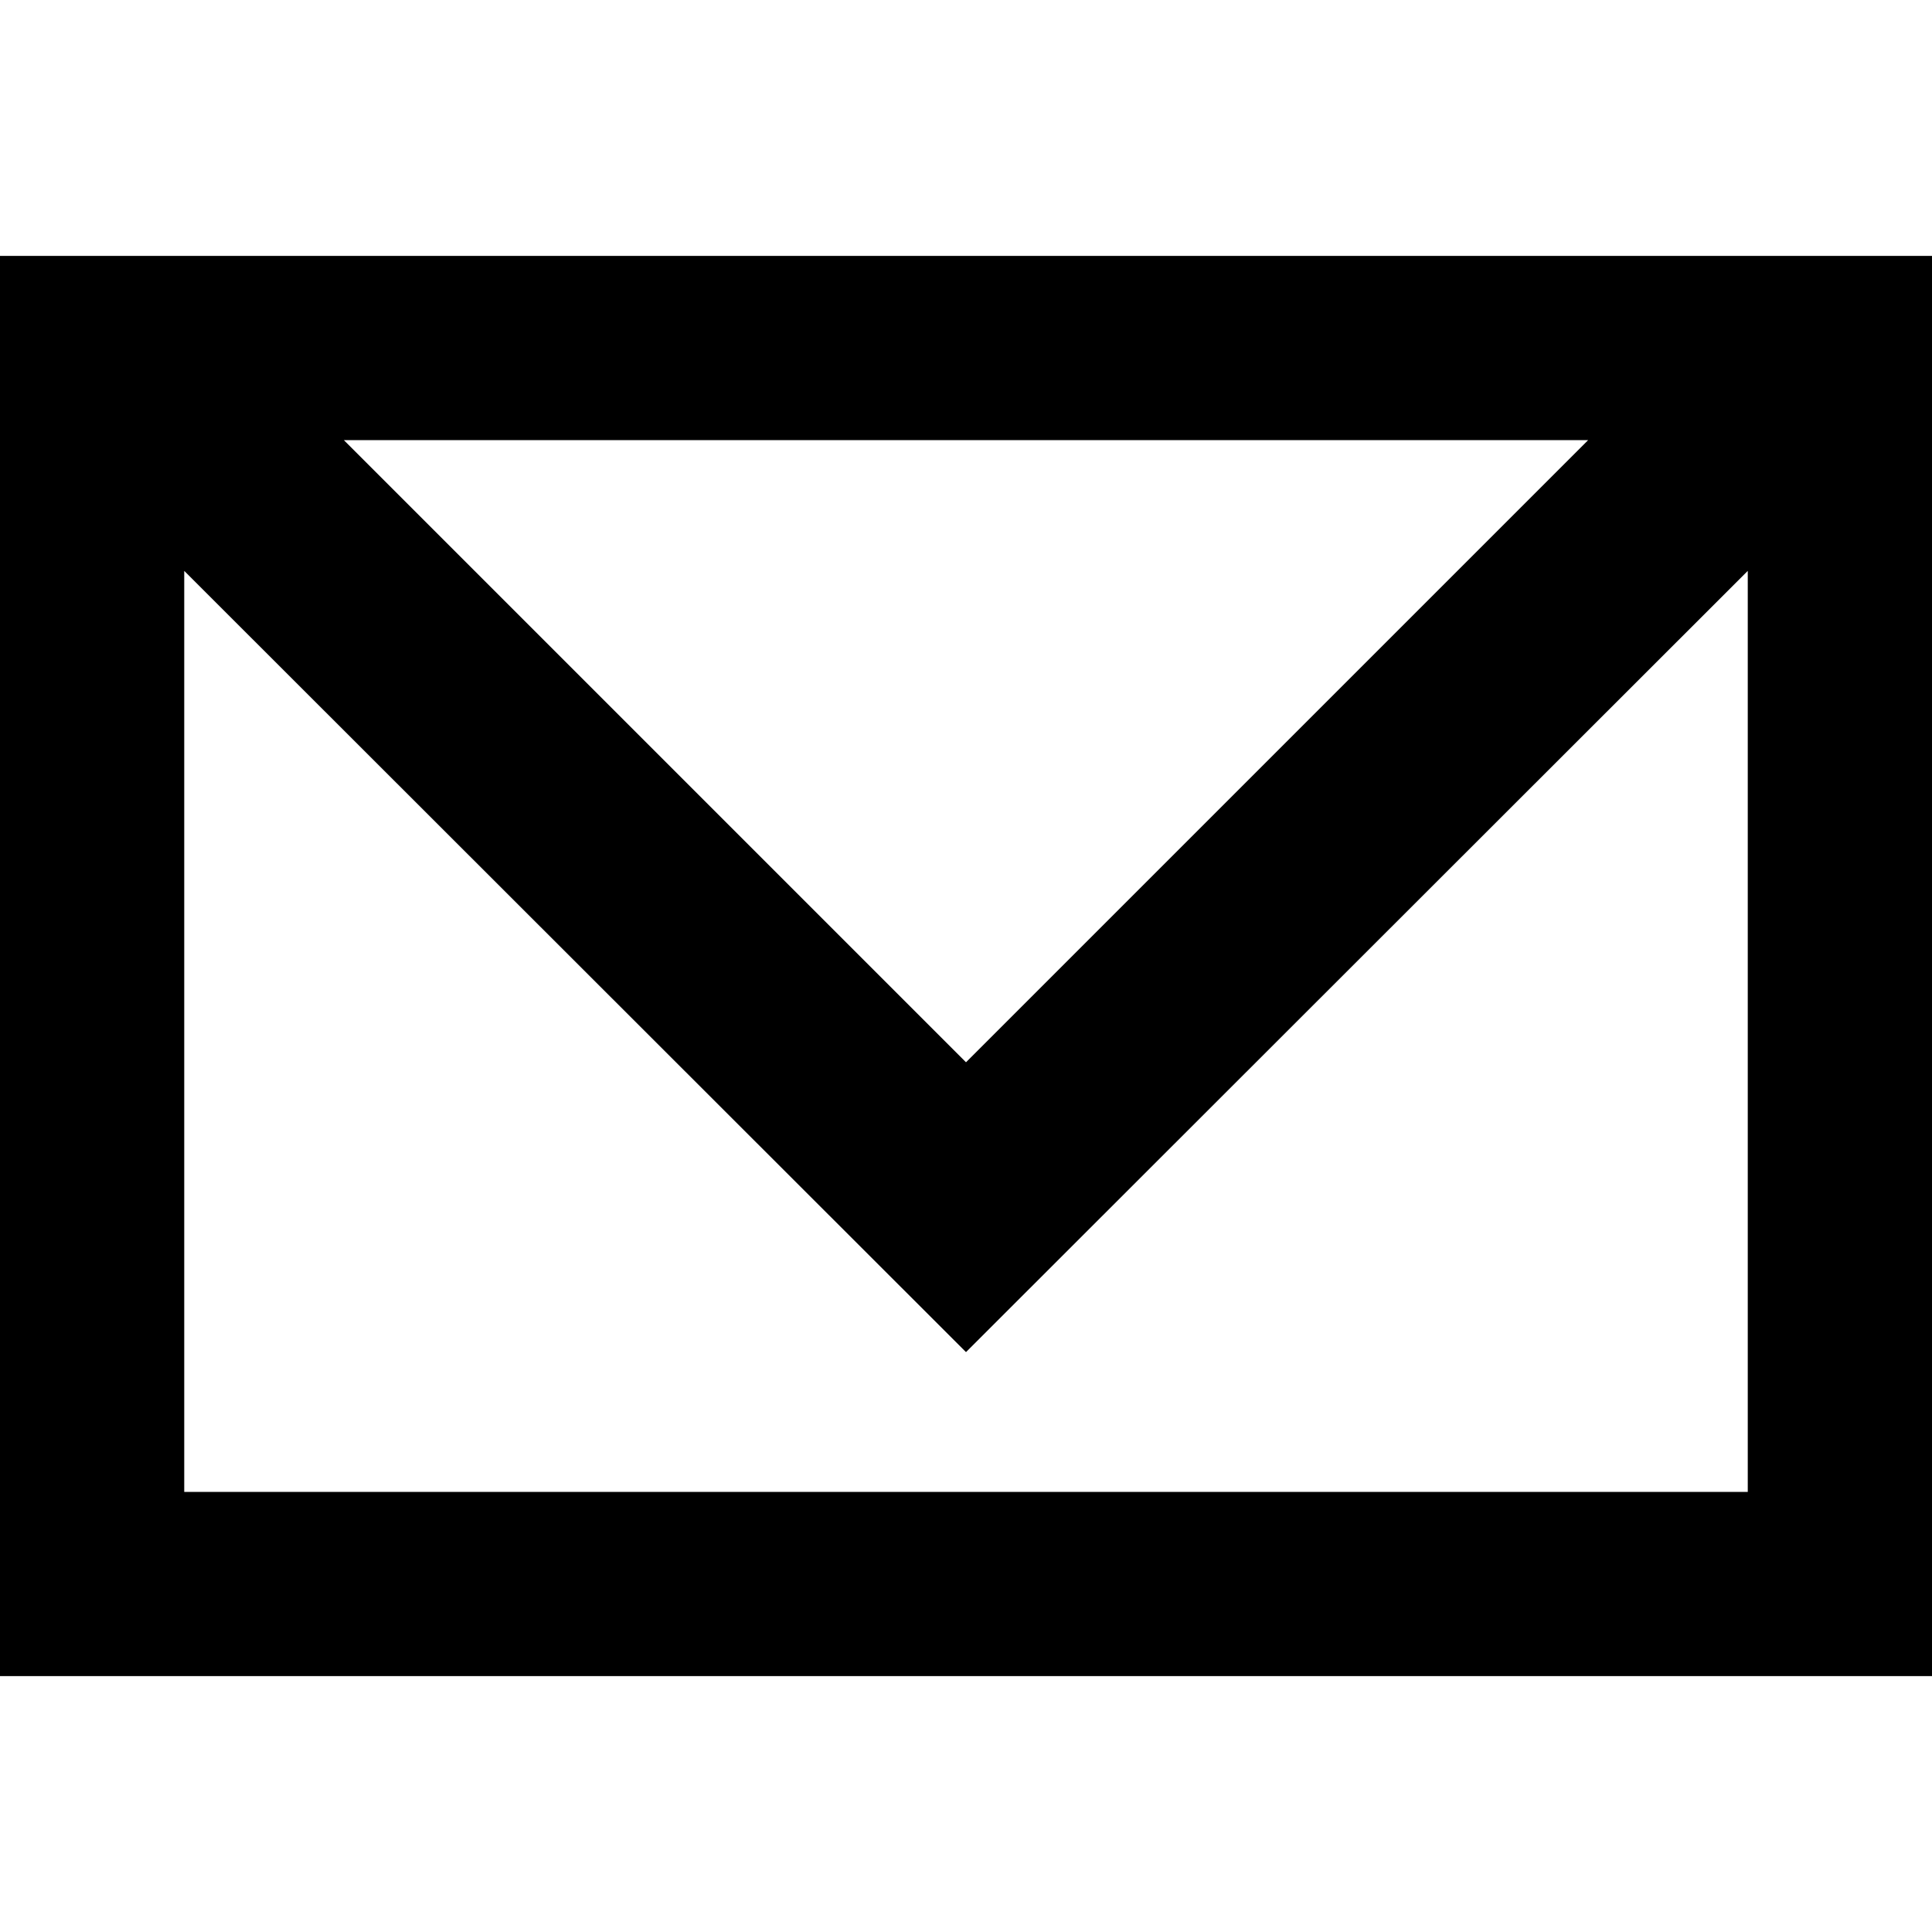
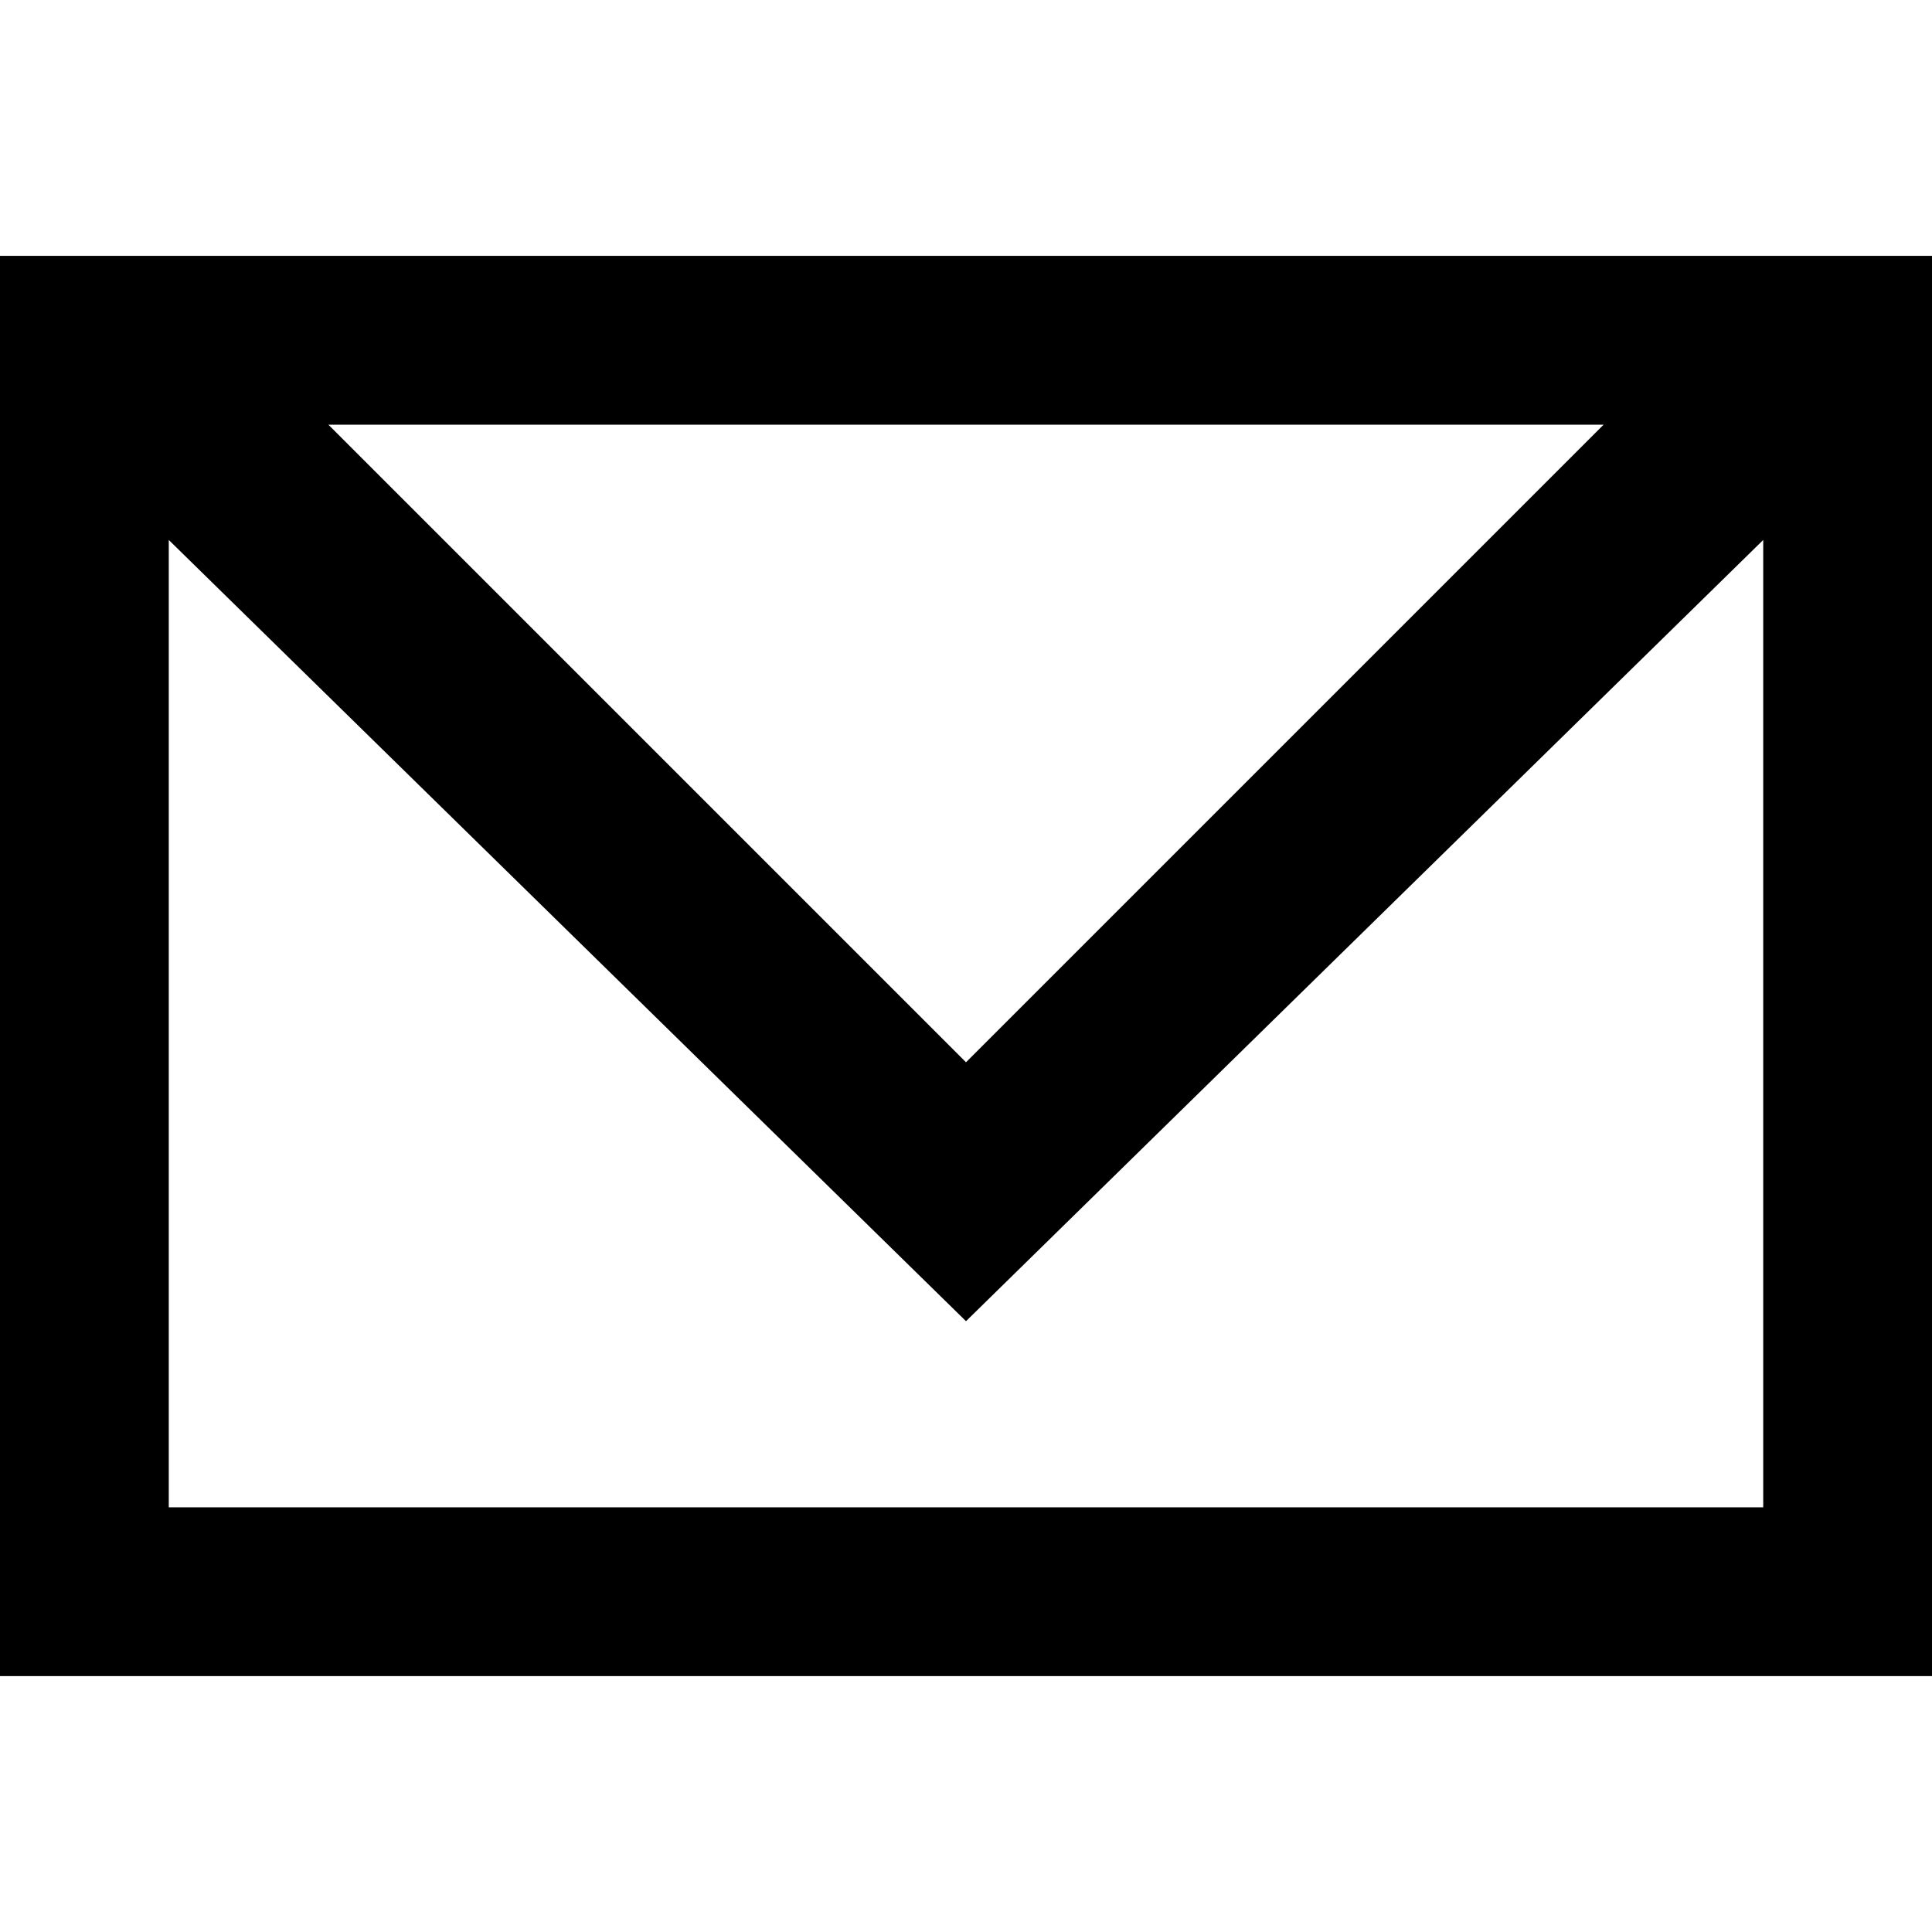
- <svg xmlns="http://www.w3.org/2000/svg" viewBox="0 0 500 500">
-   <path d="m0 66.22v367.56h500v-367.56zm88.984 47.68h322.032l-161.016 161.016zm-41.304 33.846 202.32 202.176 202.32-202.176v238.354h-404.64z" />
+ <svg xmlns="http://www.w3.org/2000/svg" width="500" height="500" viewBox="0 0 132.292 132.292">
+   <path d="M0 17.52v97.25h132.292V17.52zm22.485 11.558h87.321l-43.66 43.66zm-10.928 7.896l54.589 53.493 54.589-53.493v66.24H11.557z" />
</svg>
